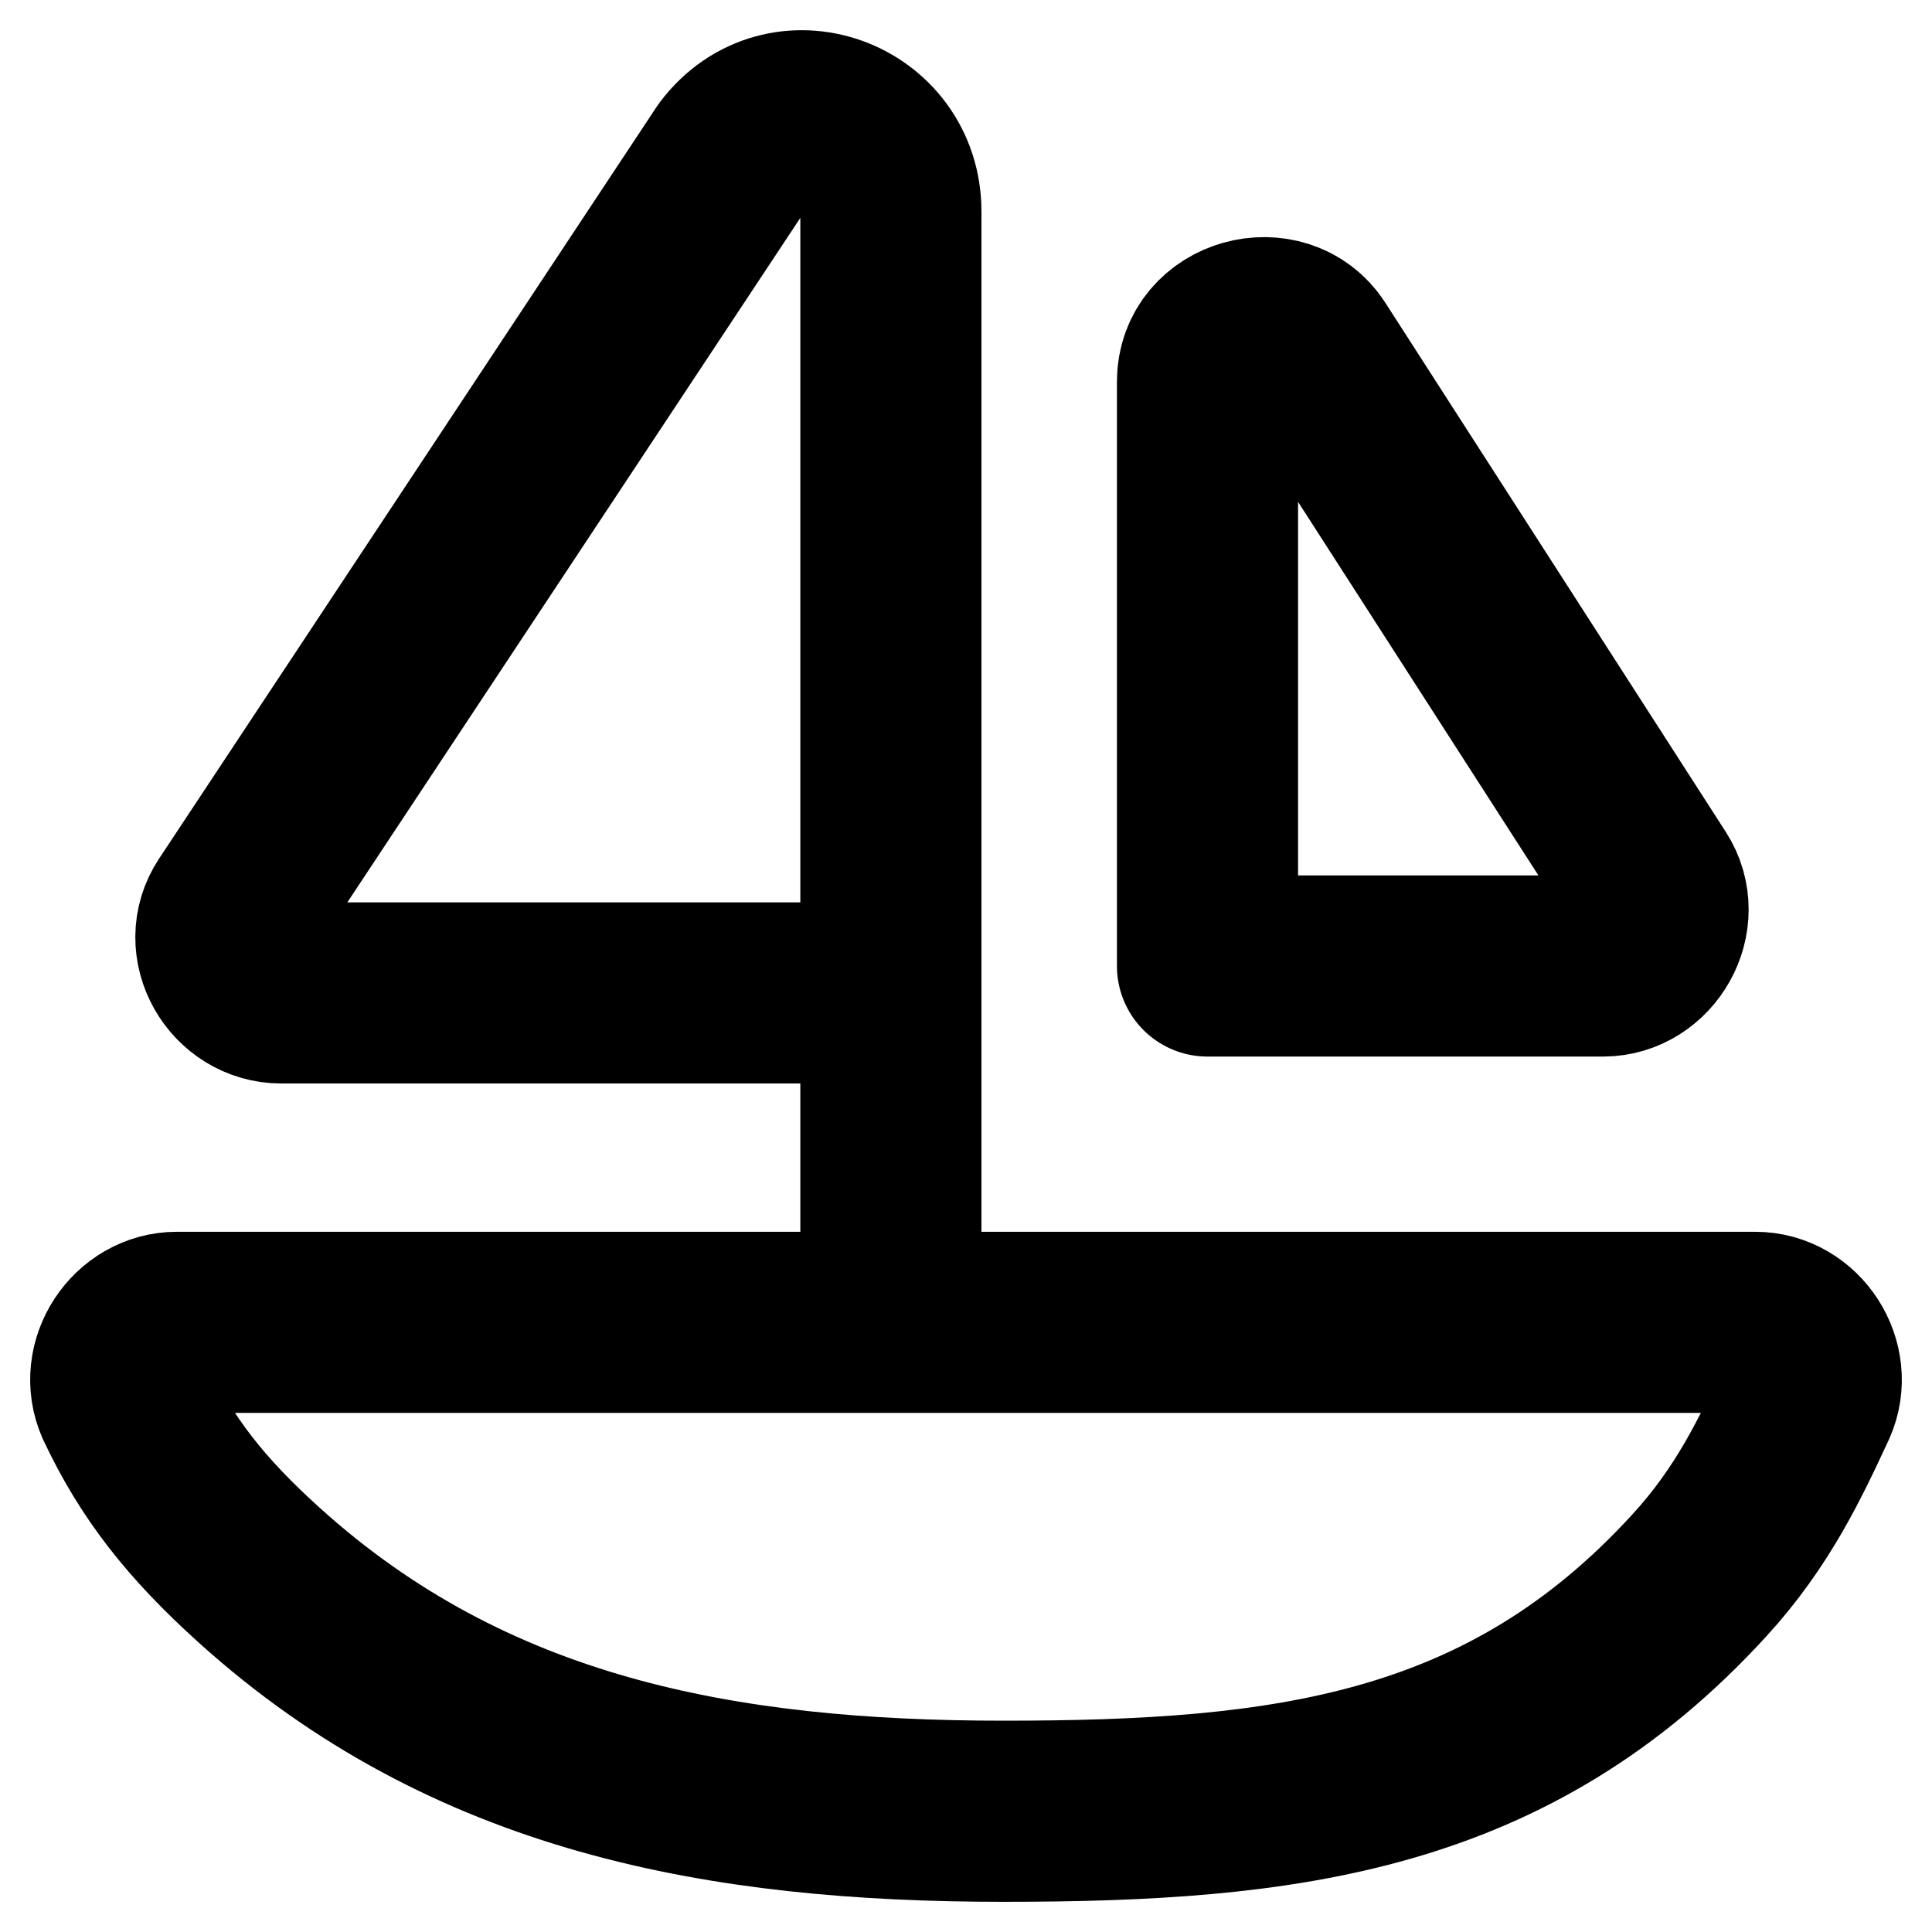
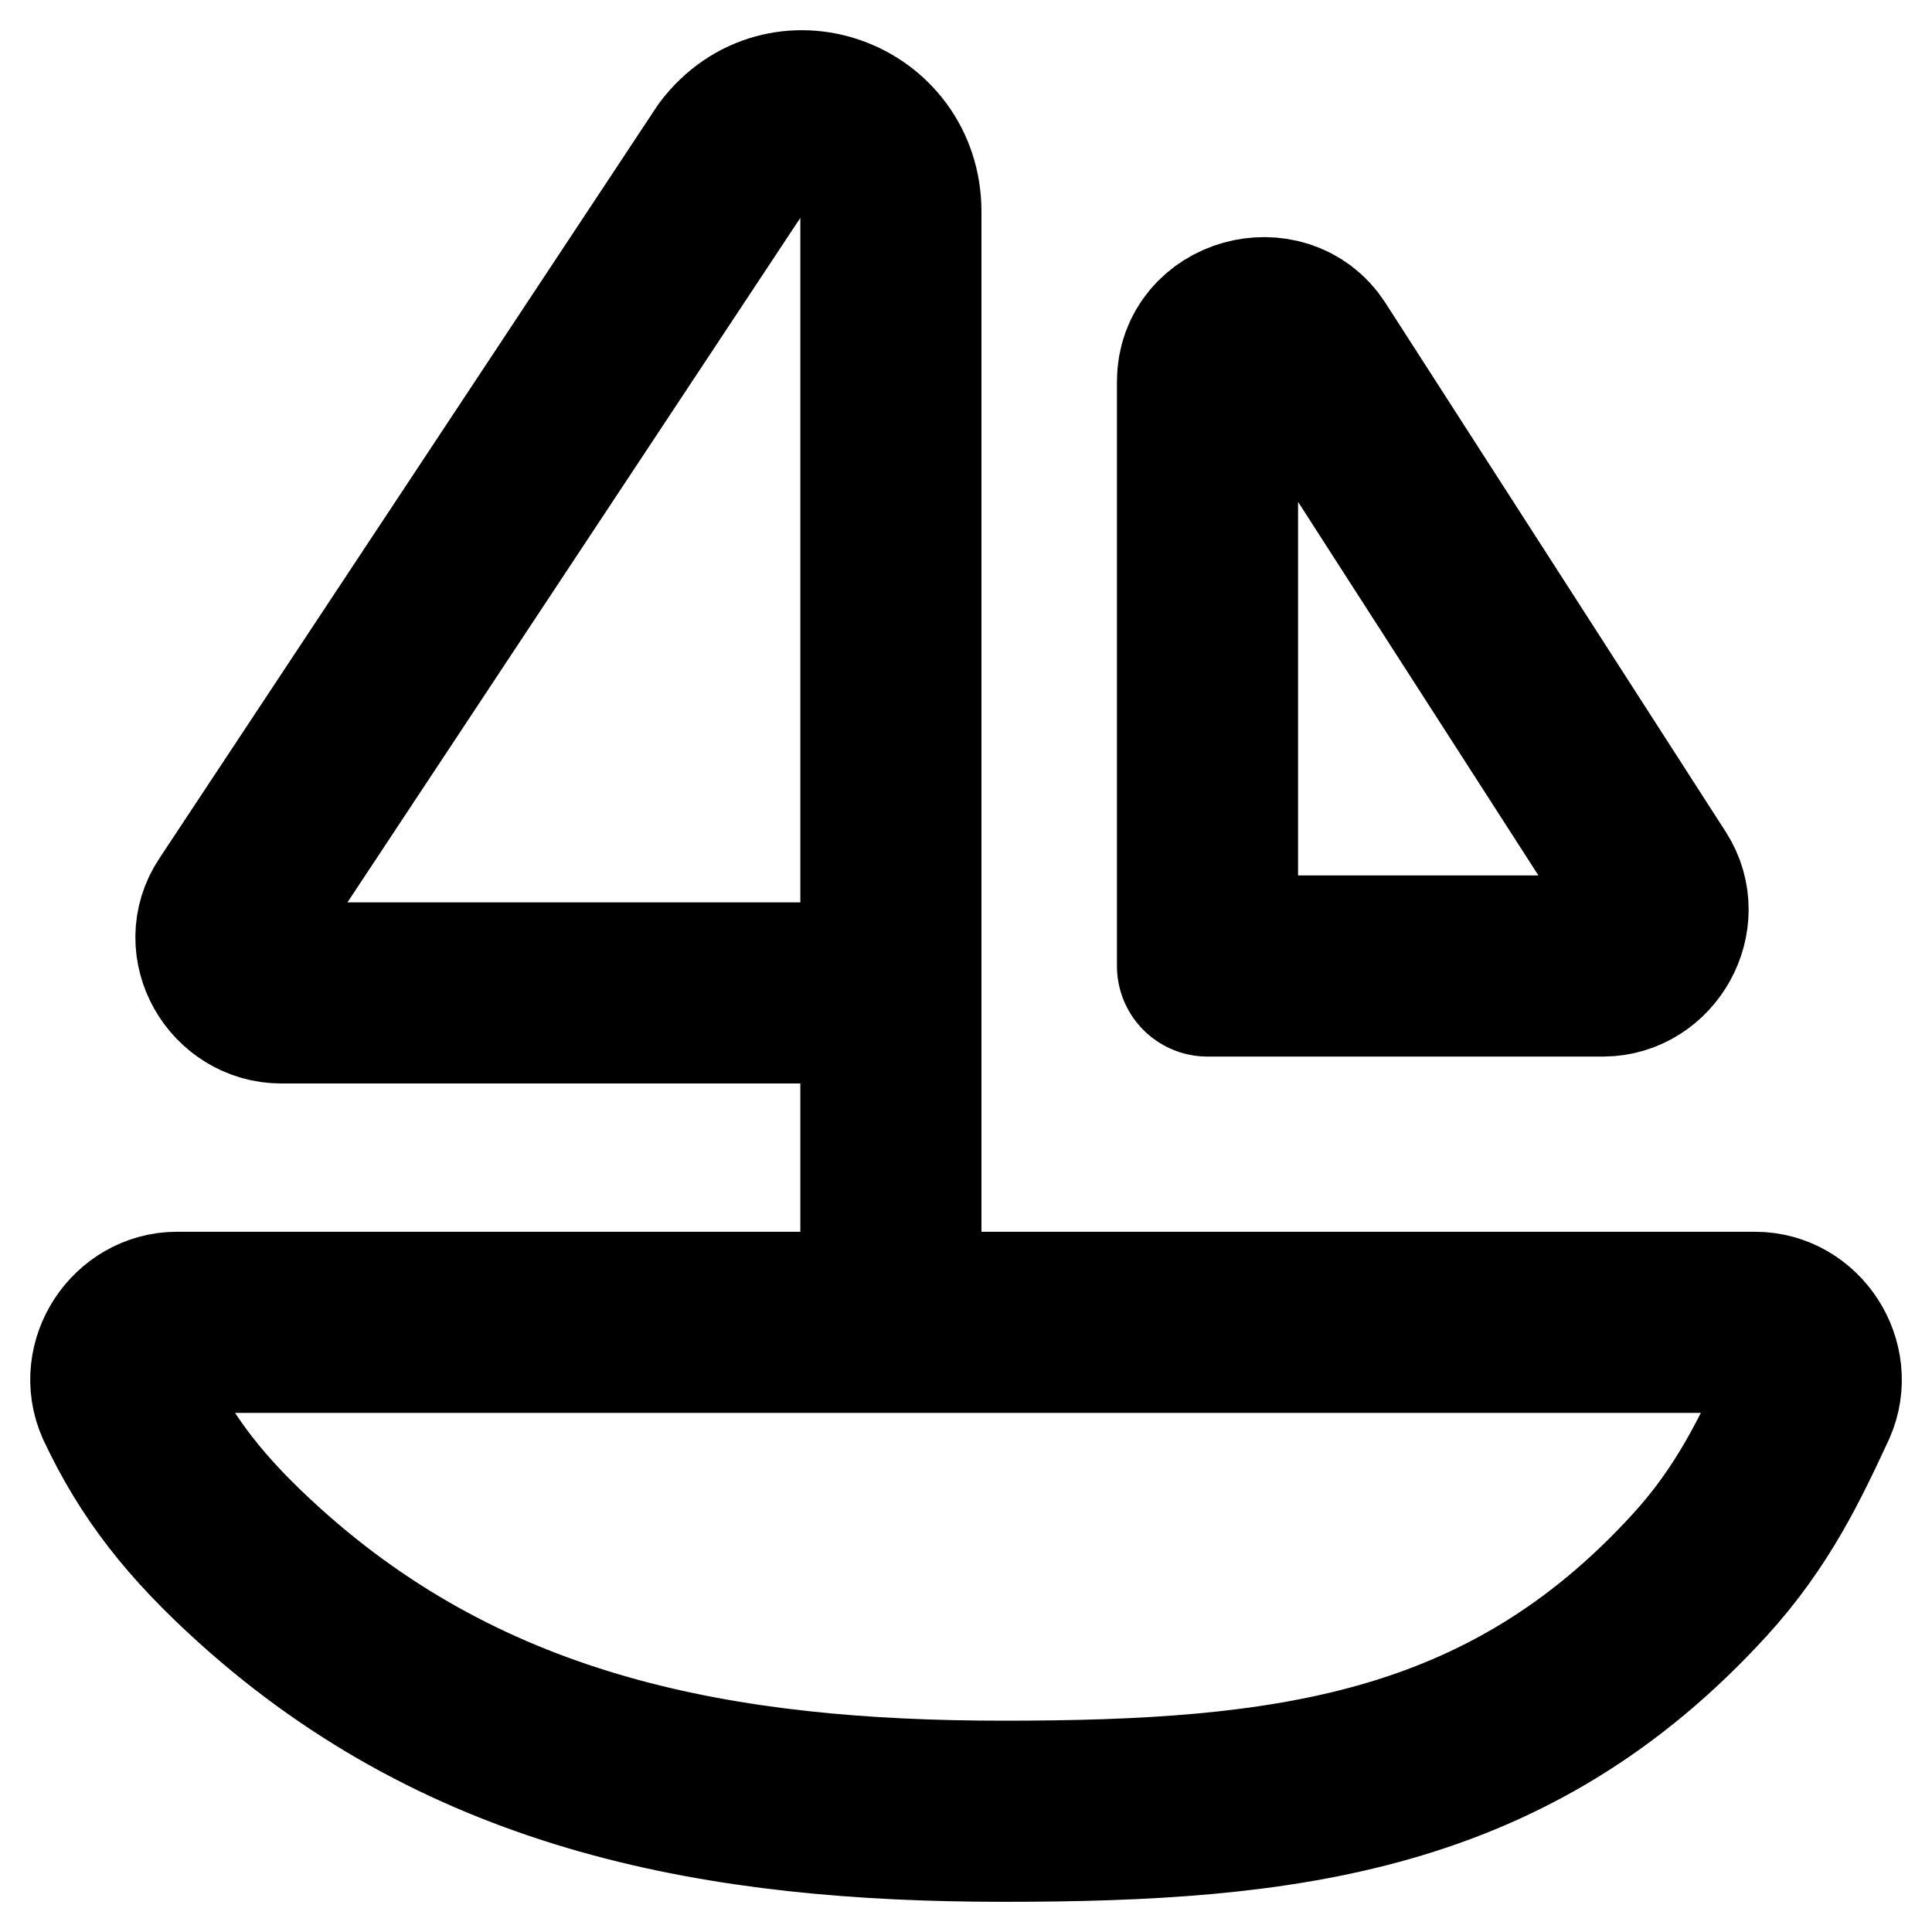
<svg xmlns="http://www.w3.org/2000/svg" width="16" height="16" viewBox="0 0 16 16" fill="none">
-   <path d="M7.378 10.951H14.535C14.867 10.951 15.094 11.31 14.962 11.608C14.748 12.068 14.519 12.561 14.072 13.048C12.491 14.776 10.652 15 8.311 15C5.971 15 3.889 14.617 2.15 13.048C1.622 12.572 1.297 12.158 1.038 11.608C0.904 11.304 1.14 10.951 1.465 10.951H7.378ZM7.378 10.951V8.223M7.378 8.223V1.752C7.378 1.044 6.5 0.721 6.065 1.296L1.944 7.523C1.744 7.823 1.979 8.224 2.331 8.223H7.378ZM10.842 2.913L13.662 7.296C13.854 7.595 13.623 7.999 13.277 8H10V3.16C10 2.711 10.609 2.551 10.842 2.913Z" stroke="black" stroke-width="1.5" stroke-linecap="round" stroke-linejoin="round" />
+   <path d="M7.378 10.951H14.535C14.867 10.951 15.094 11.31 14.962 11.608C14.748 12.068 14.519 12.561 14.072 13.048C12.491 14.776 10.652 15 8.311 15C5.971 15 3.889 14.617 2.15 13.048C1.623 12.572 1.297 12.158 1.039 11.608C0.904 11.304 1.14 10.951 1.465 10.951H7.378ZM7.378 10.951V8.223M7.378 8.223V1.752C7.378 1.044 6.501 0.721 6.065 1.296L1.945 7.523C1.744 7.823 1.979 8.224 2.332 8.223H7.378ZM10.842 2.913L13.662 7.296C13.854 7.595 13.623 7.999 13.277 8H10V3.16C10 2.711 10.609 2.551 10.842 2.913Z" stroke="black" stroke-width="1.5" stroke-linecap="round" stroke-linejoin="round" />
</svg>
